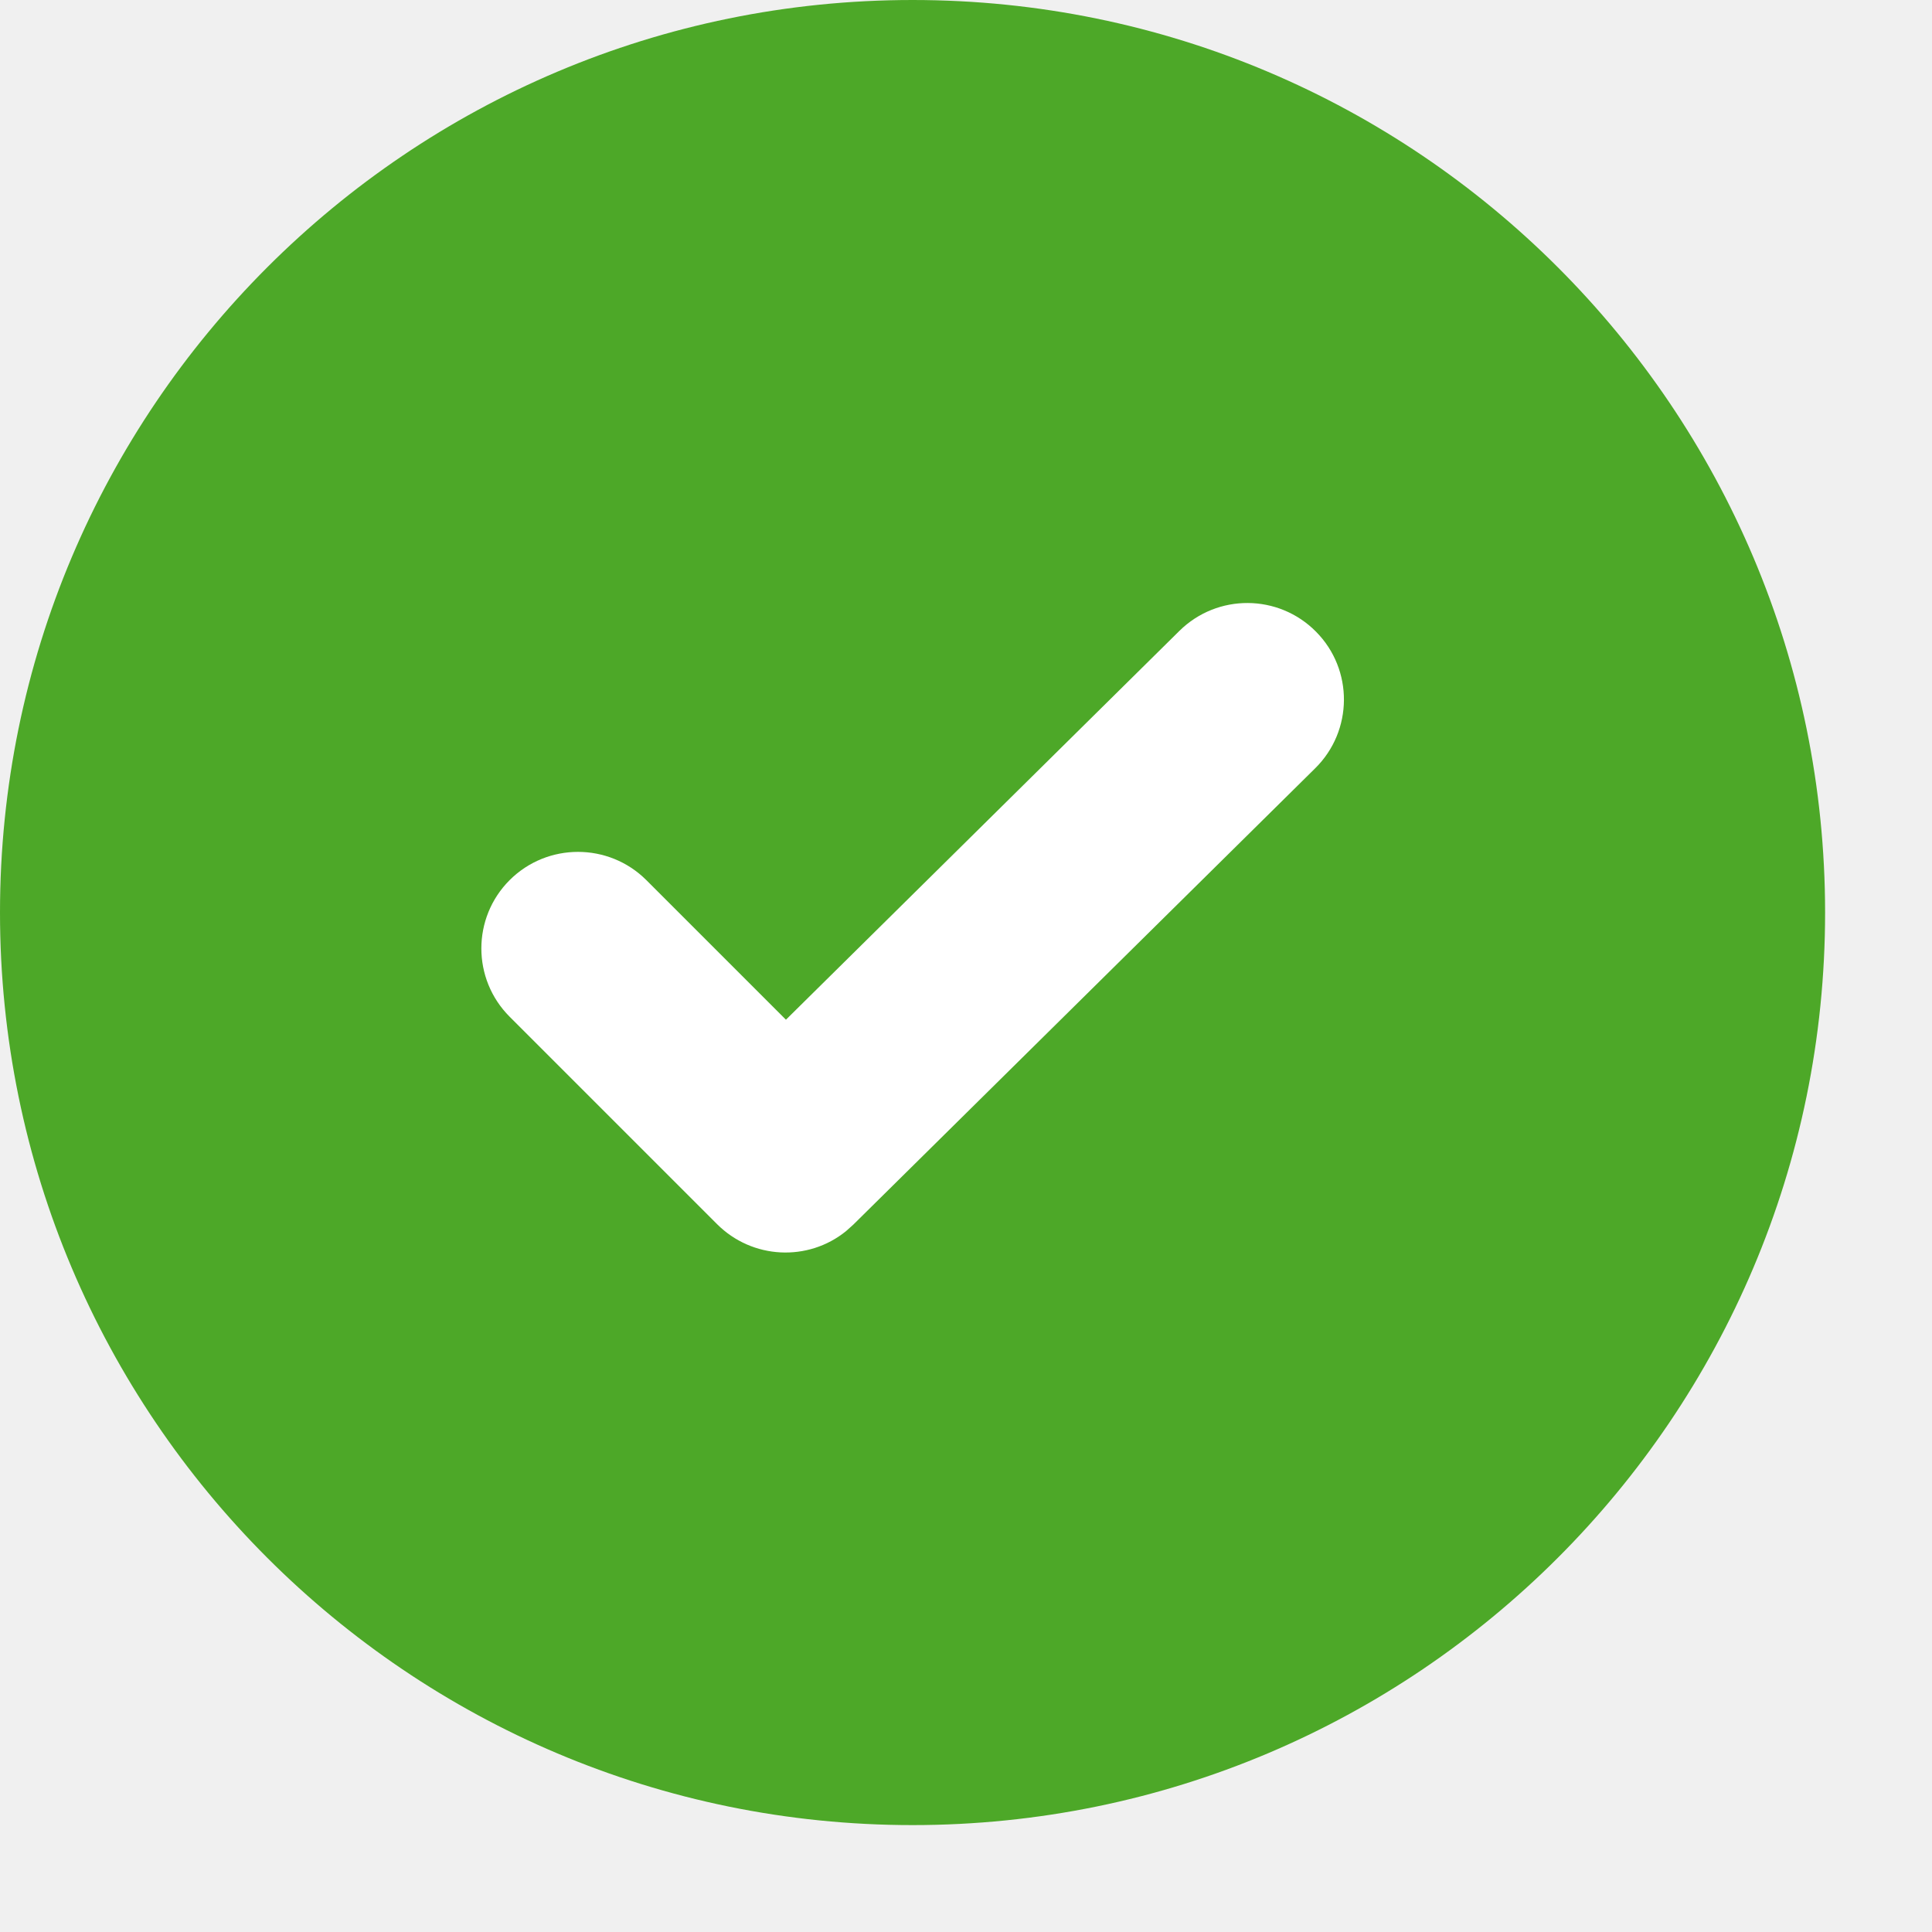
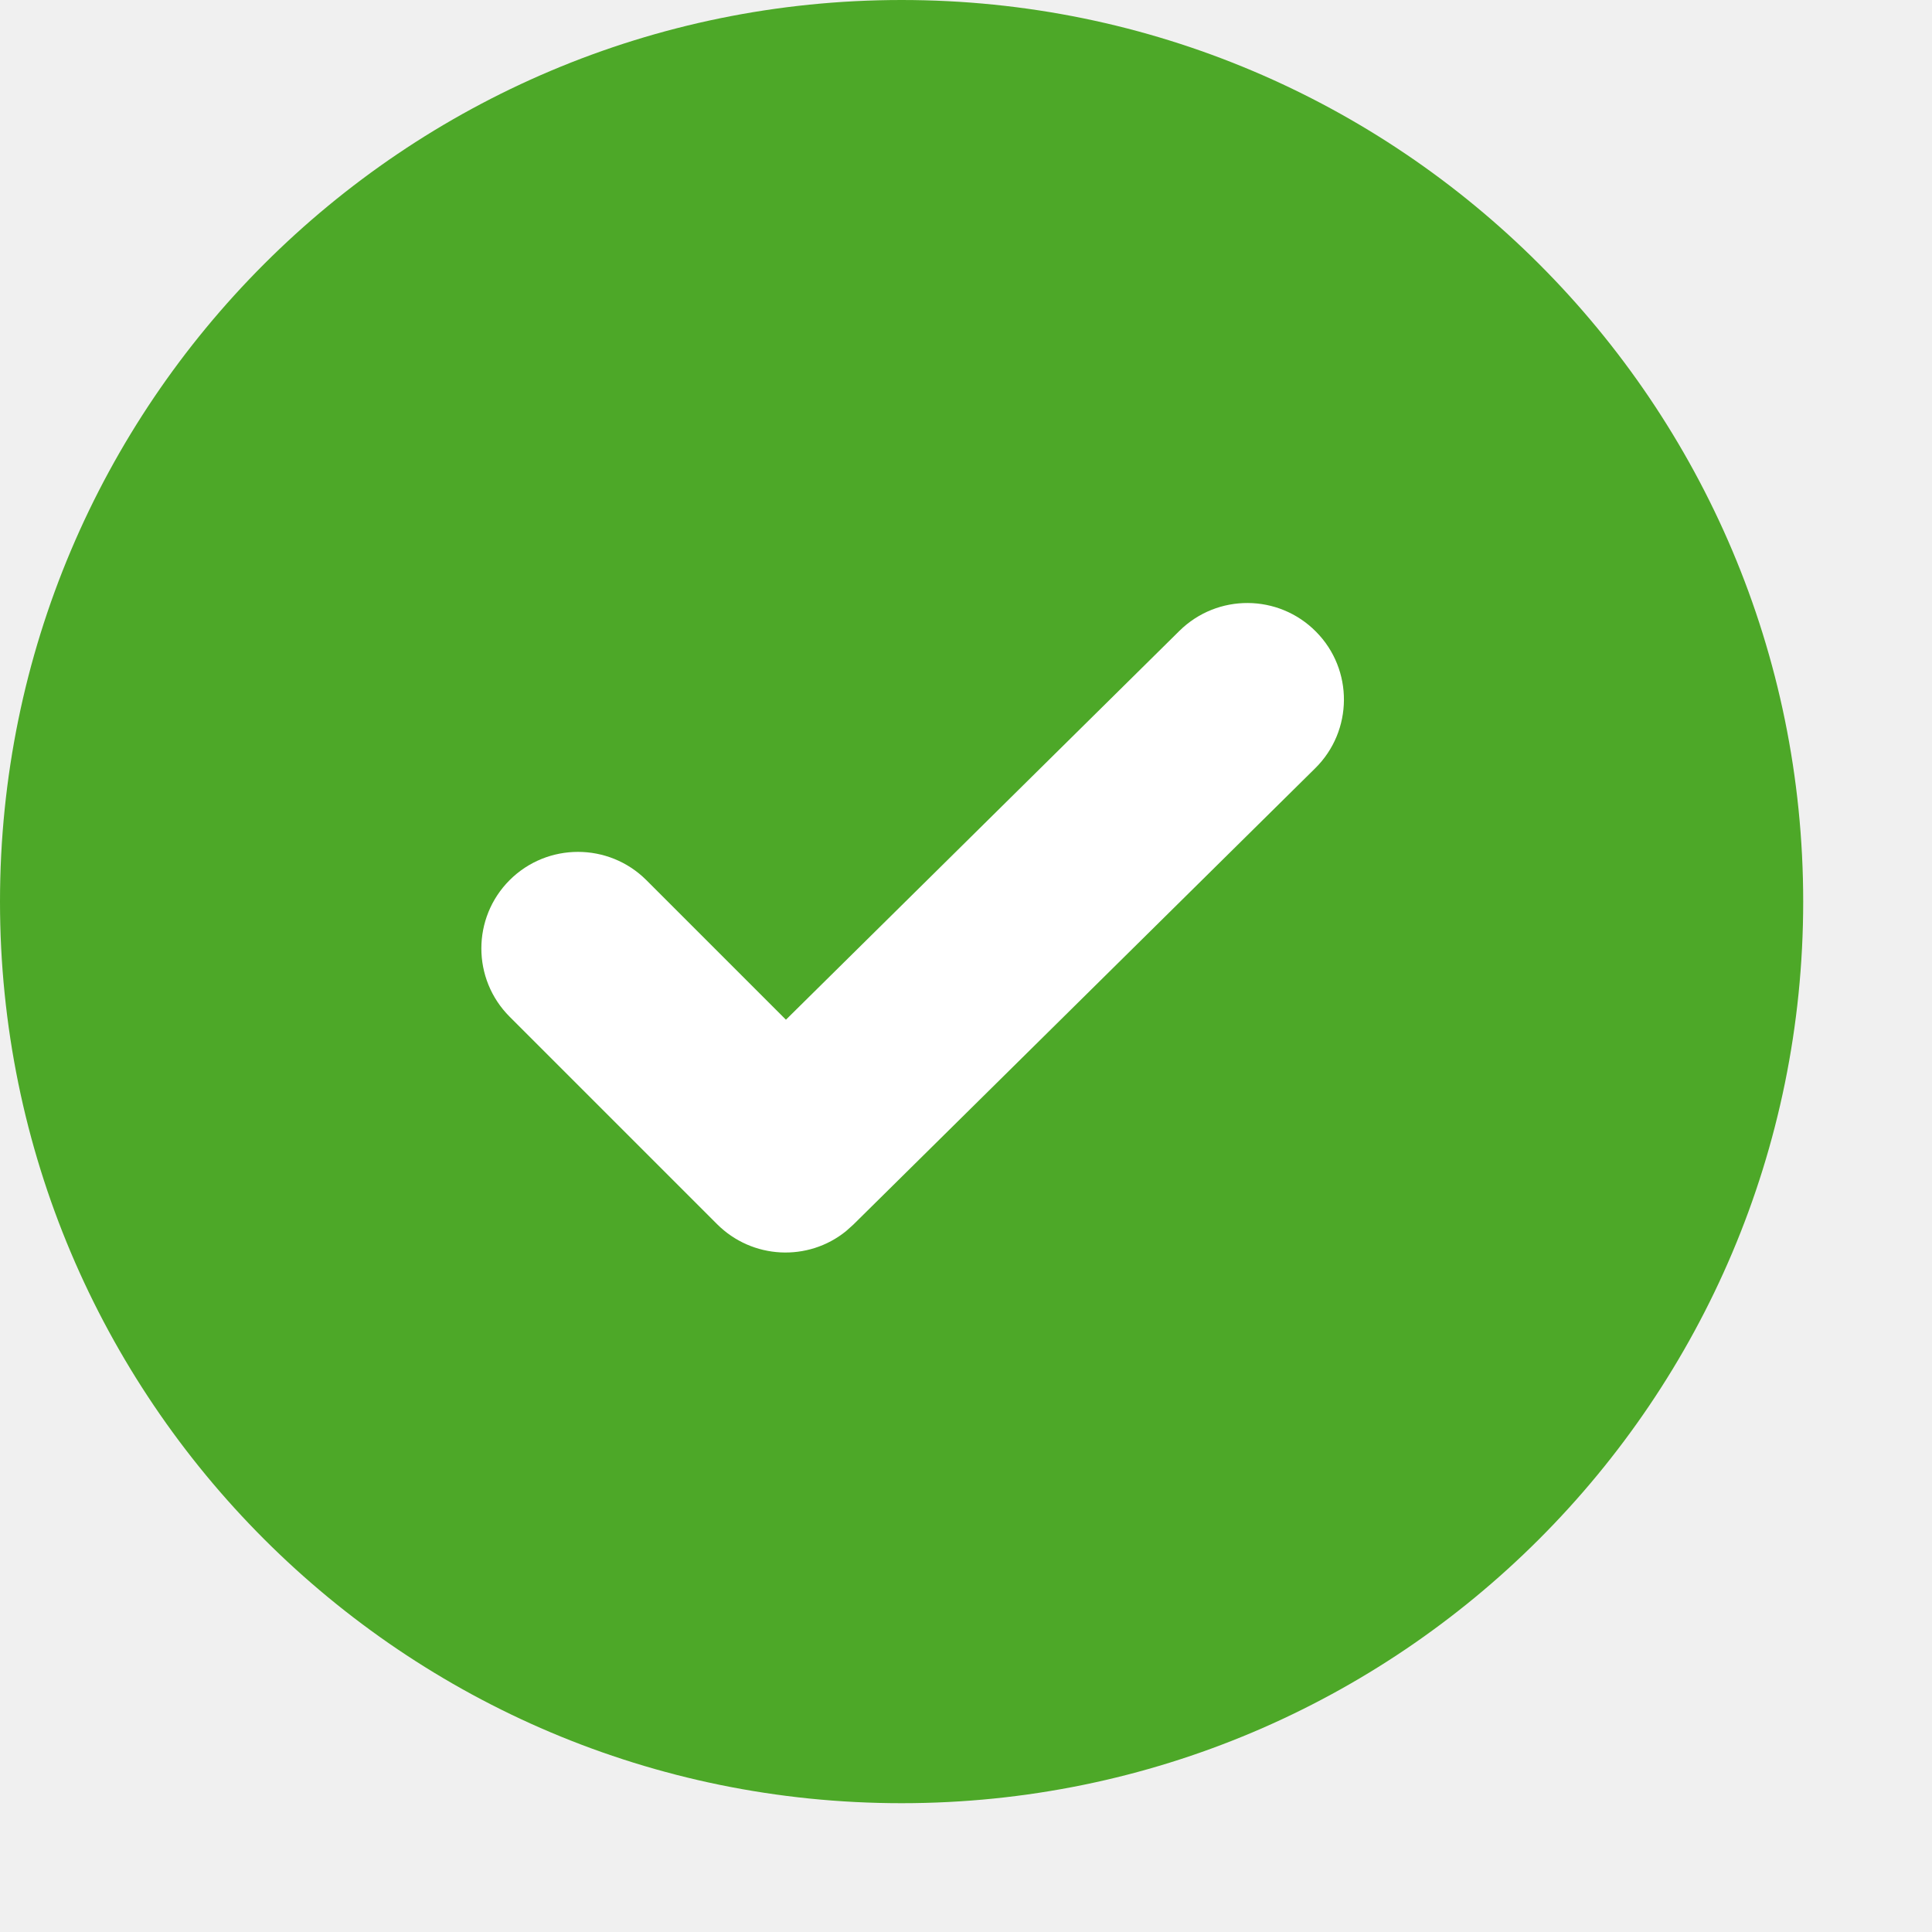
<svg xmlns="http://www.w3.org/2000/svg" width="15" height="15" viewBox="0 0 15 15" fill="none">
-   <rect width="14.17" height="14.17" rx="7.085" fill="#4DA828" />
+   <rect width="14" height="14" rx="7.085" fill="#4DA828" />
  <path d="M9.157 4.898C9.452 4.607 9.927 4.61 10.218 4.905C10.509 5.199 10.506 5.674 10.211 5.965L6.625 9.508L6.568 9.559C6.274 9.797 5.841 9.778 5.567 9.504L3.957 7.894C3.664 7.601 3.664 7.126 3.957 6.833C4.25 6.541 4.725 6.541 5.018 6.833L6.102 7.917L9.157 4.898Z" fill="white" />
</svg>
